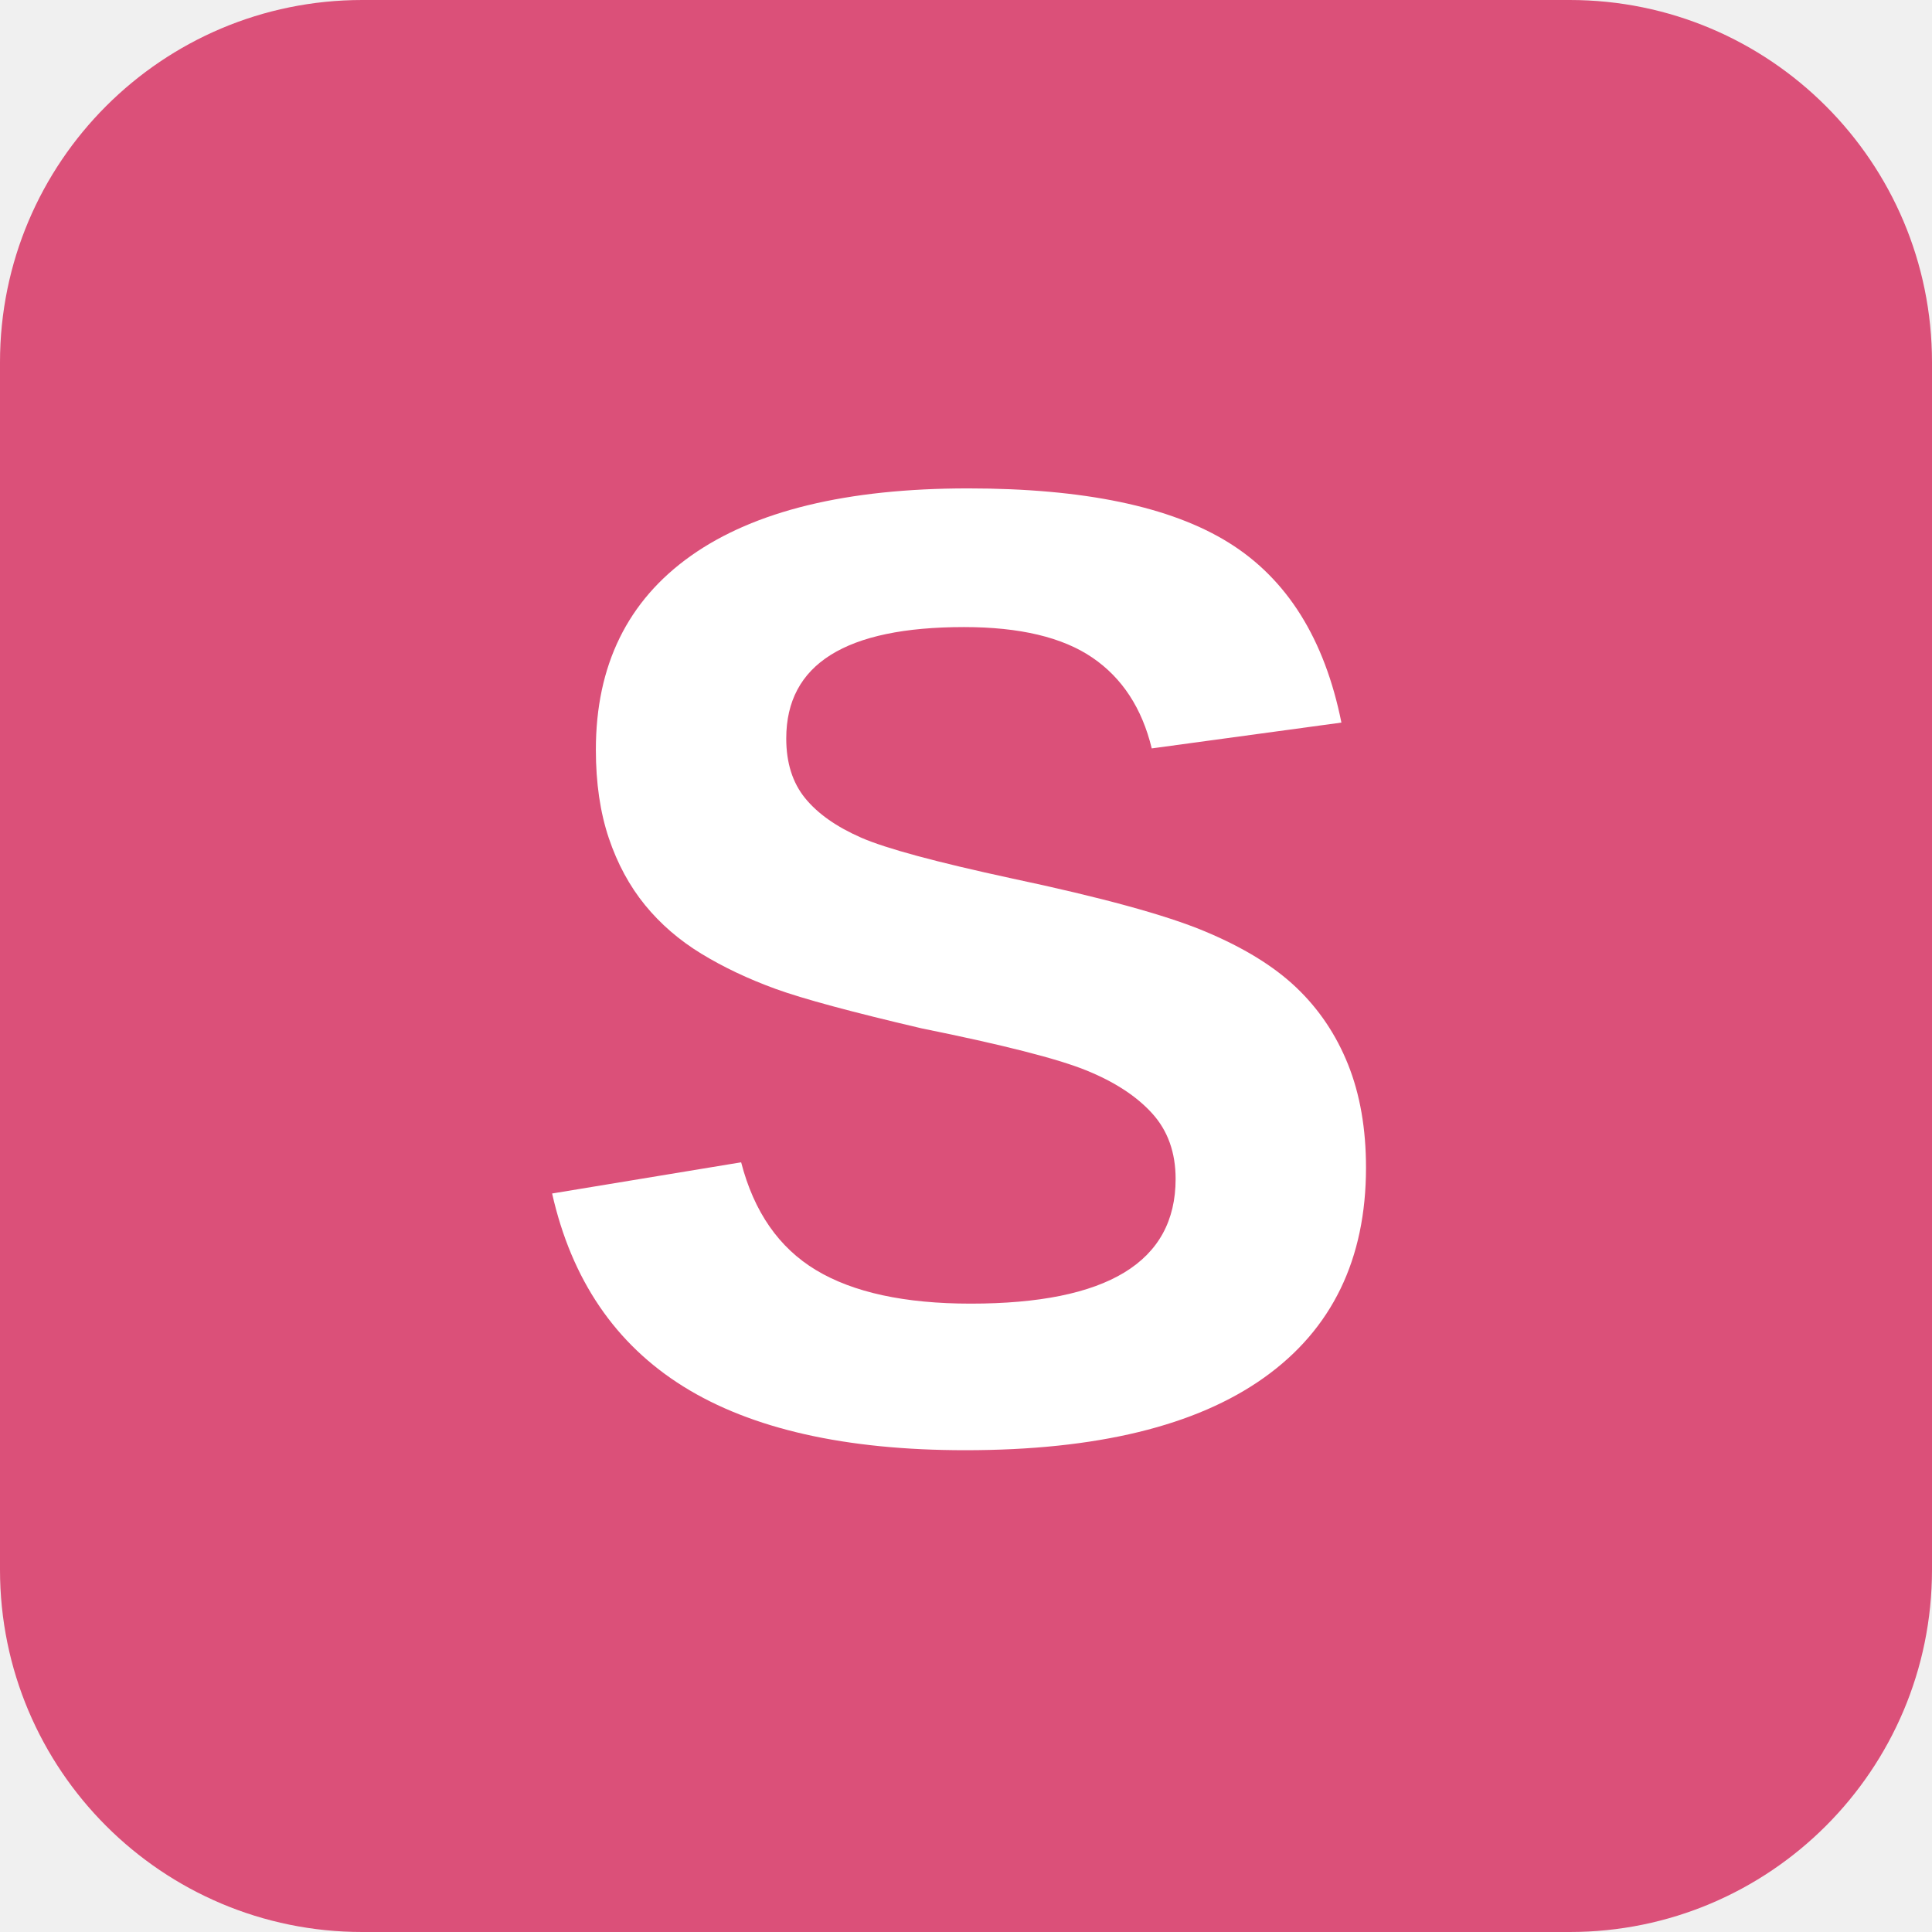
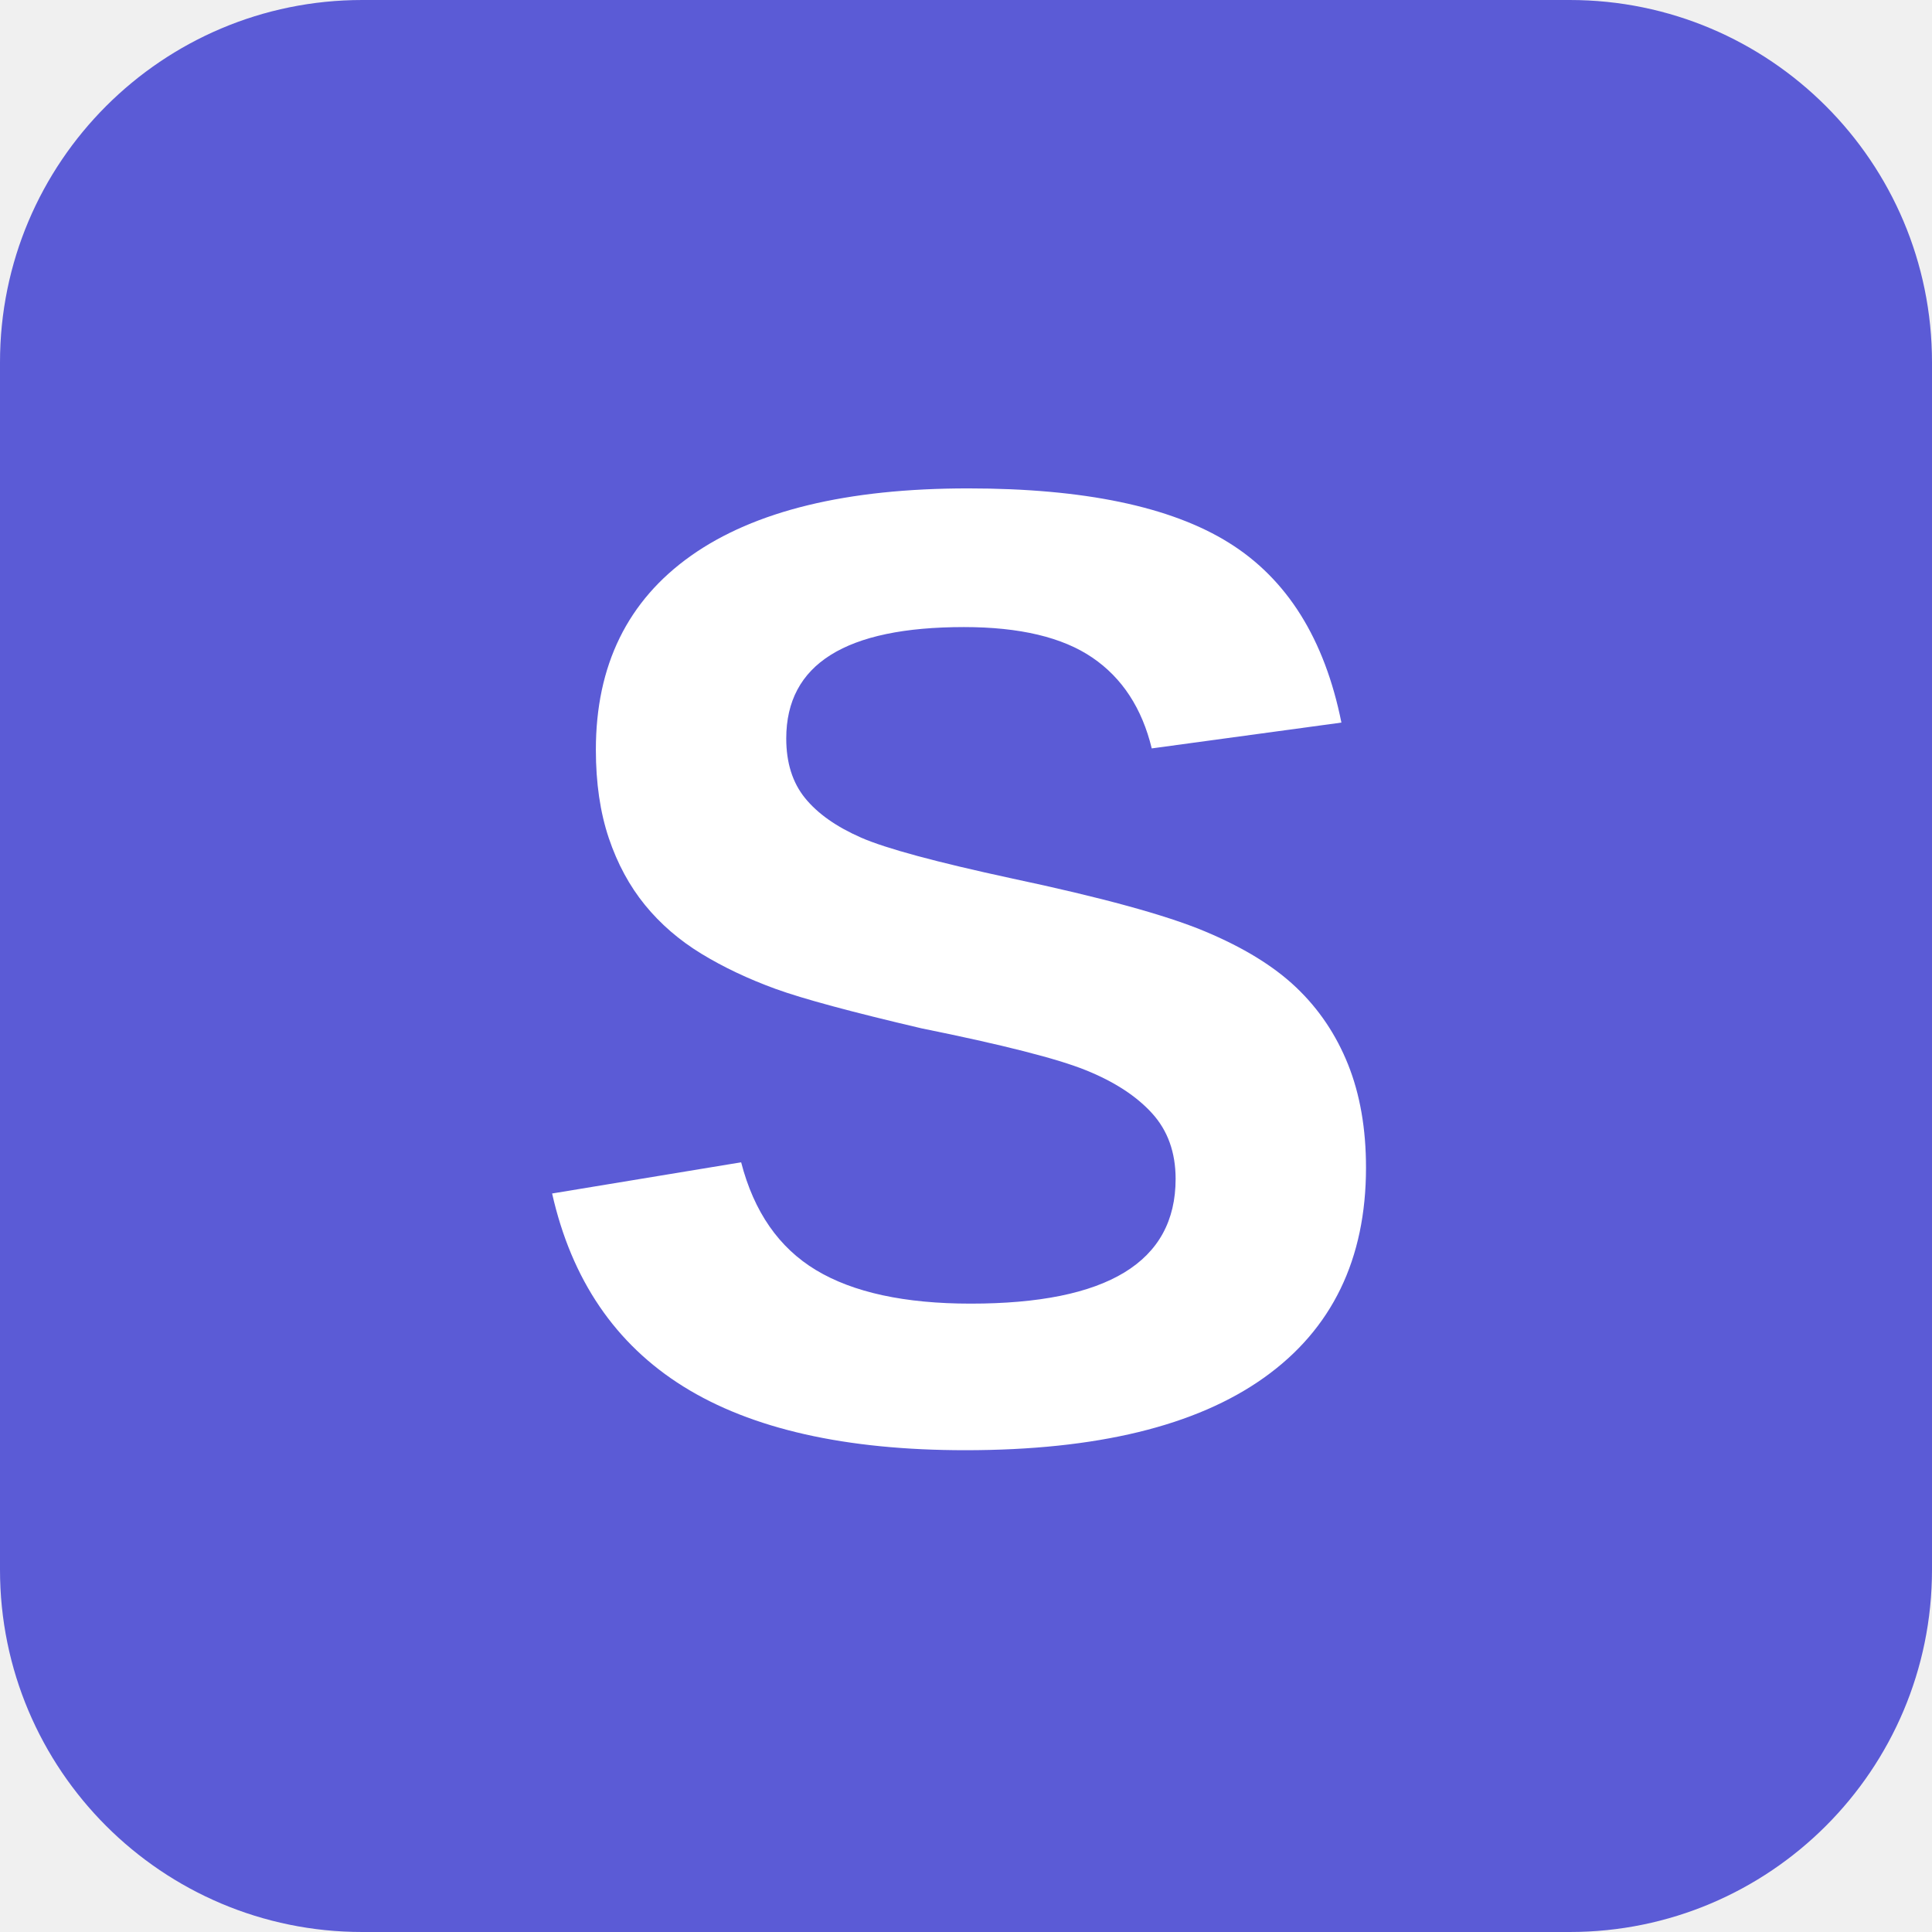
<svg xmlns="http://www.w3.org/2000/svg" width="512" height="512" viewBox="0 0 512 512">
-   <rect width="512" height="512" rx="96" ry="96" fill="#db5079" />
+   <rect width="512" height="512" rx="96" ry="96" fill="#5B5BD6" />
  <text x="50%" y="50%" dominant-baseline="central" text-anchor="middle" font-family="-apple-system, 'Helvetica Neue', Arial, sans-serif" font-weight="700" font-size="360" fill="#FFFFFF">S</text>
</svg>
